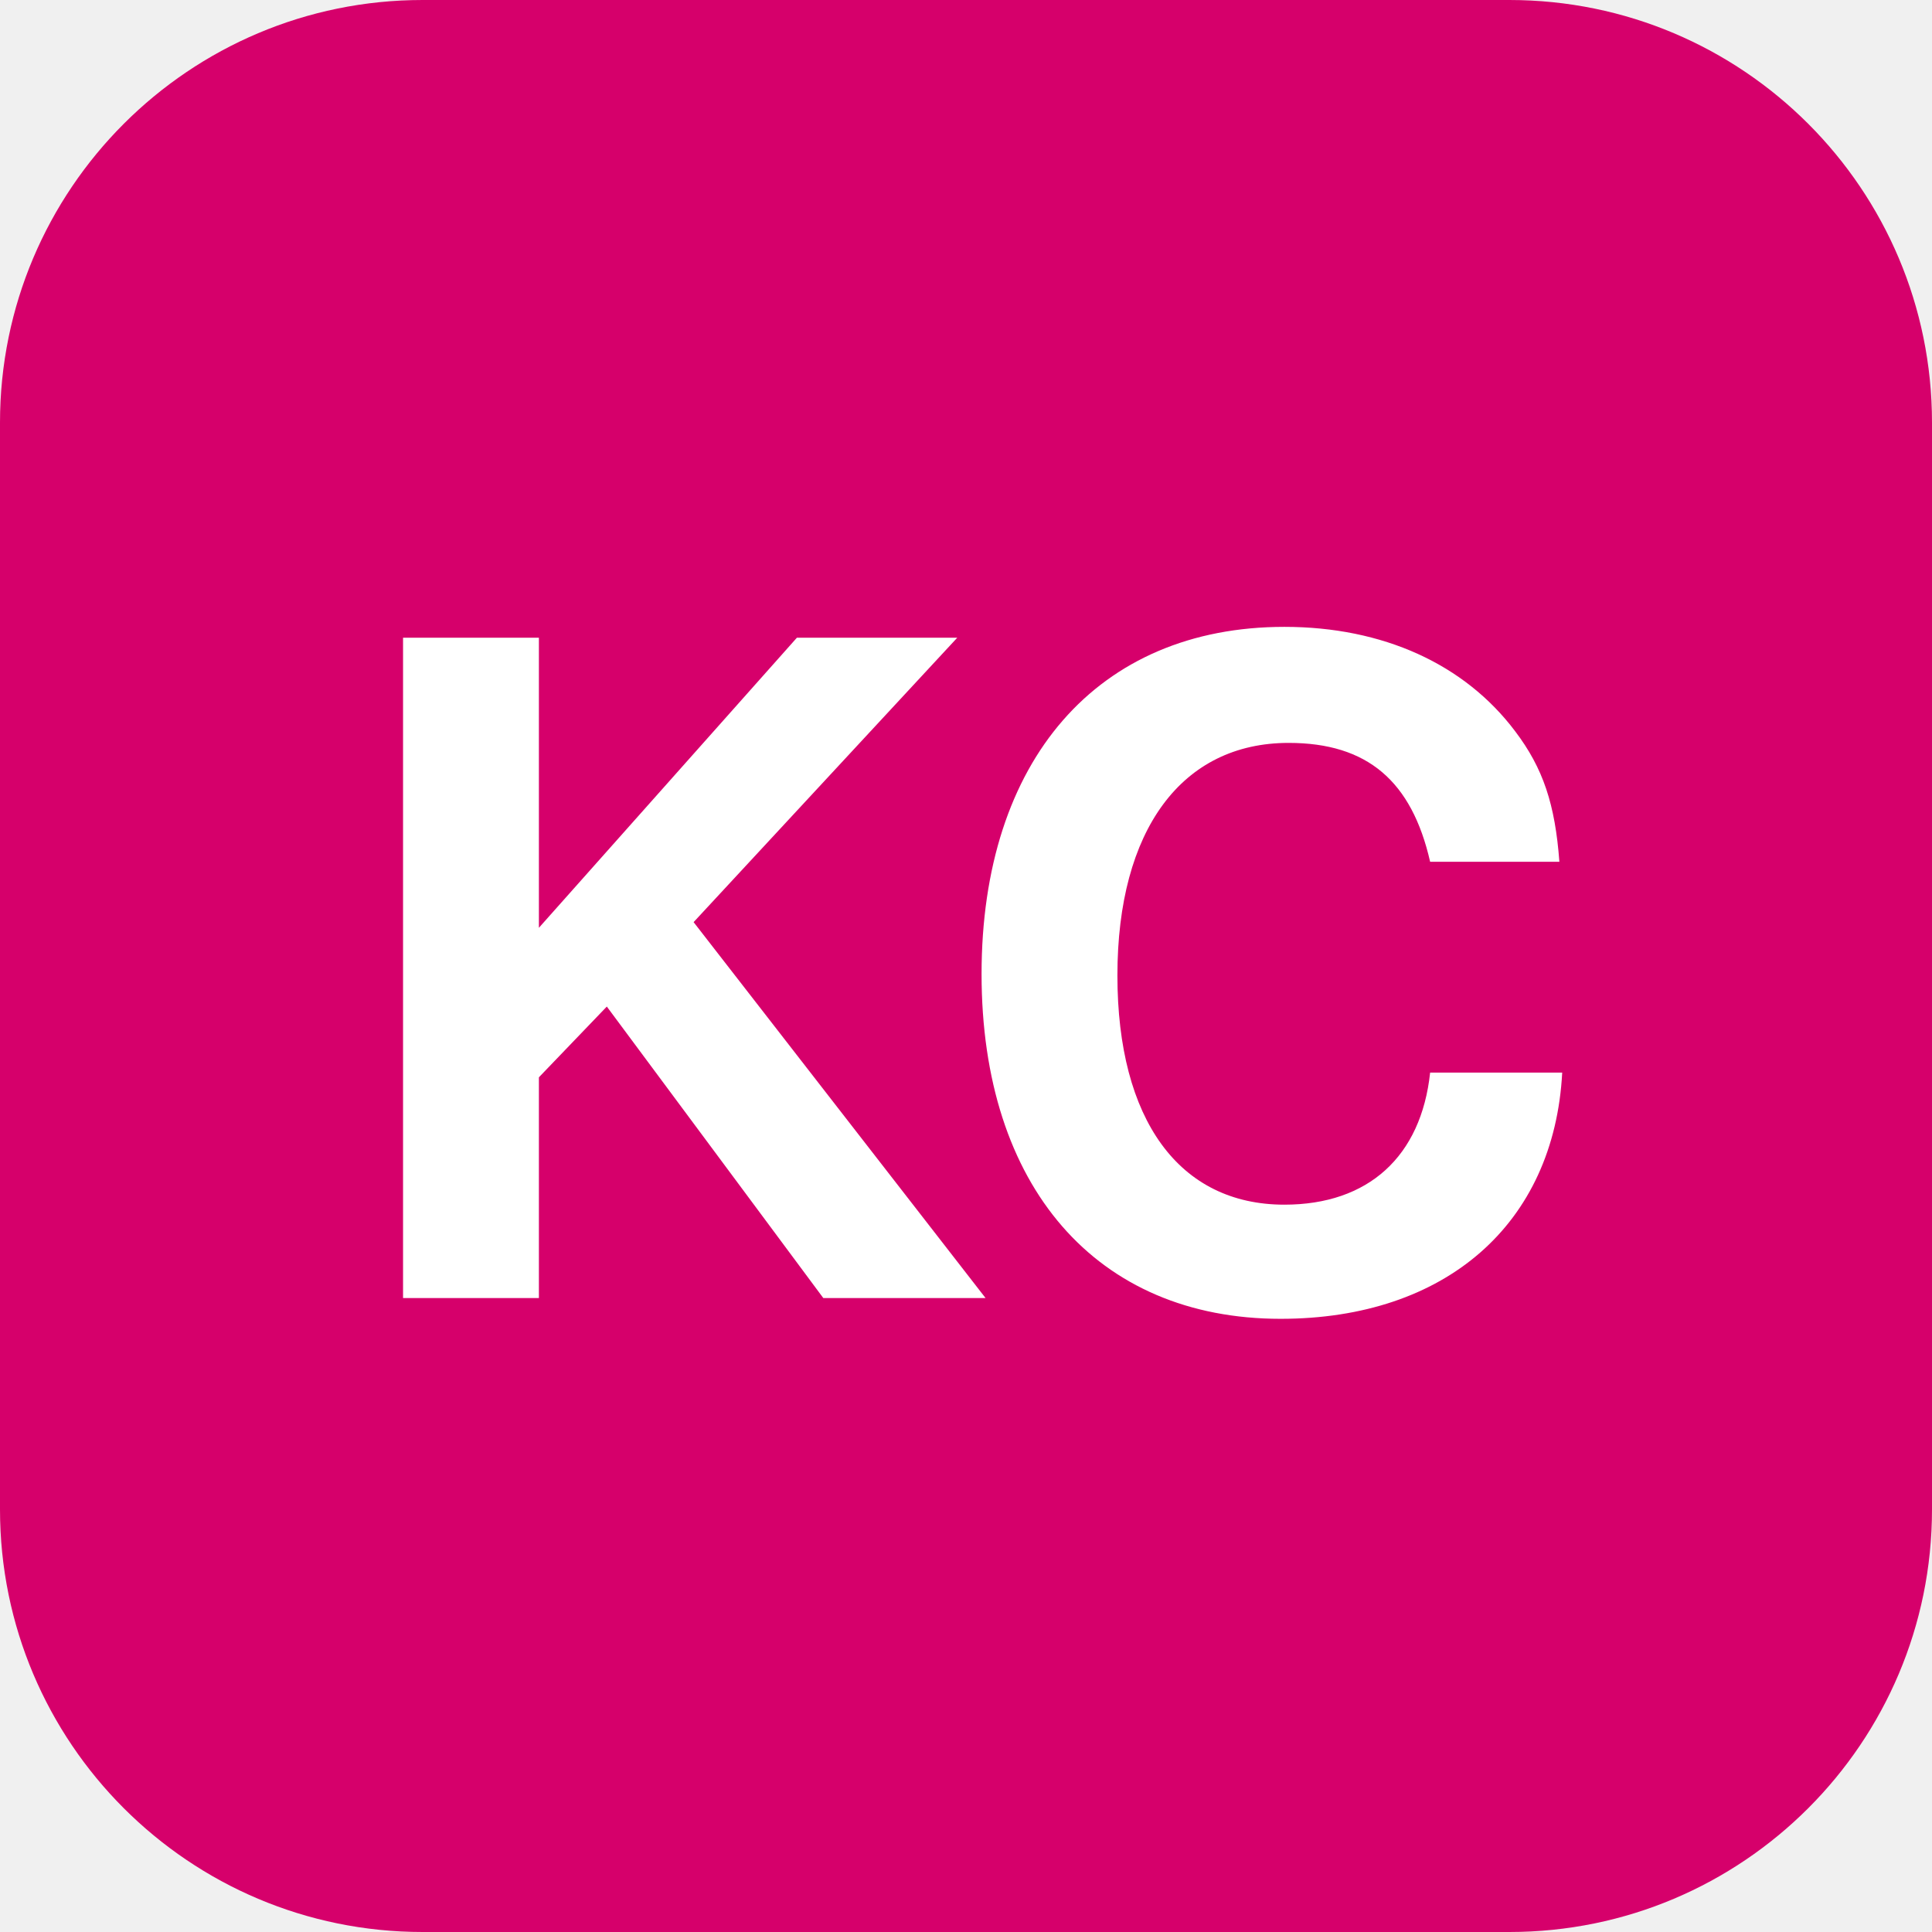
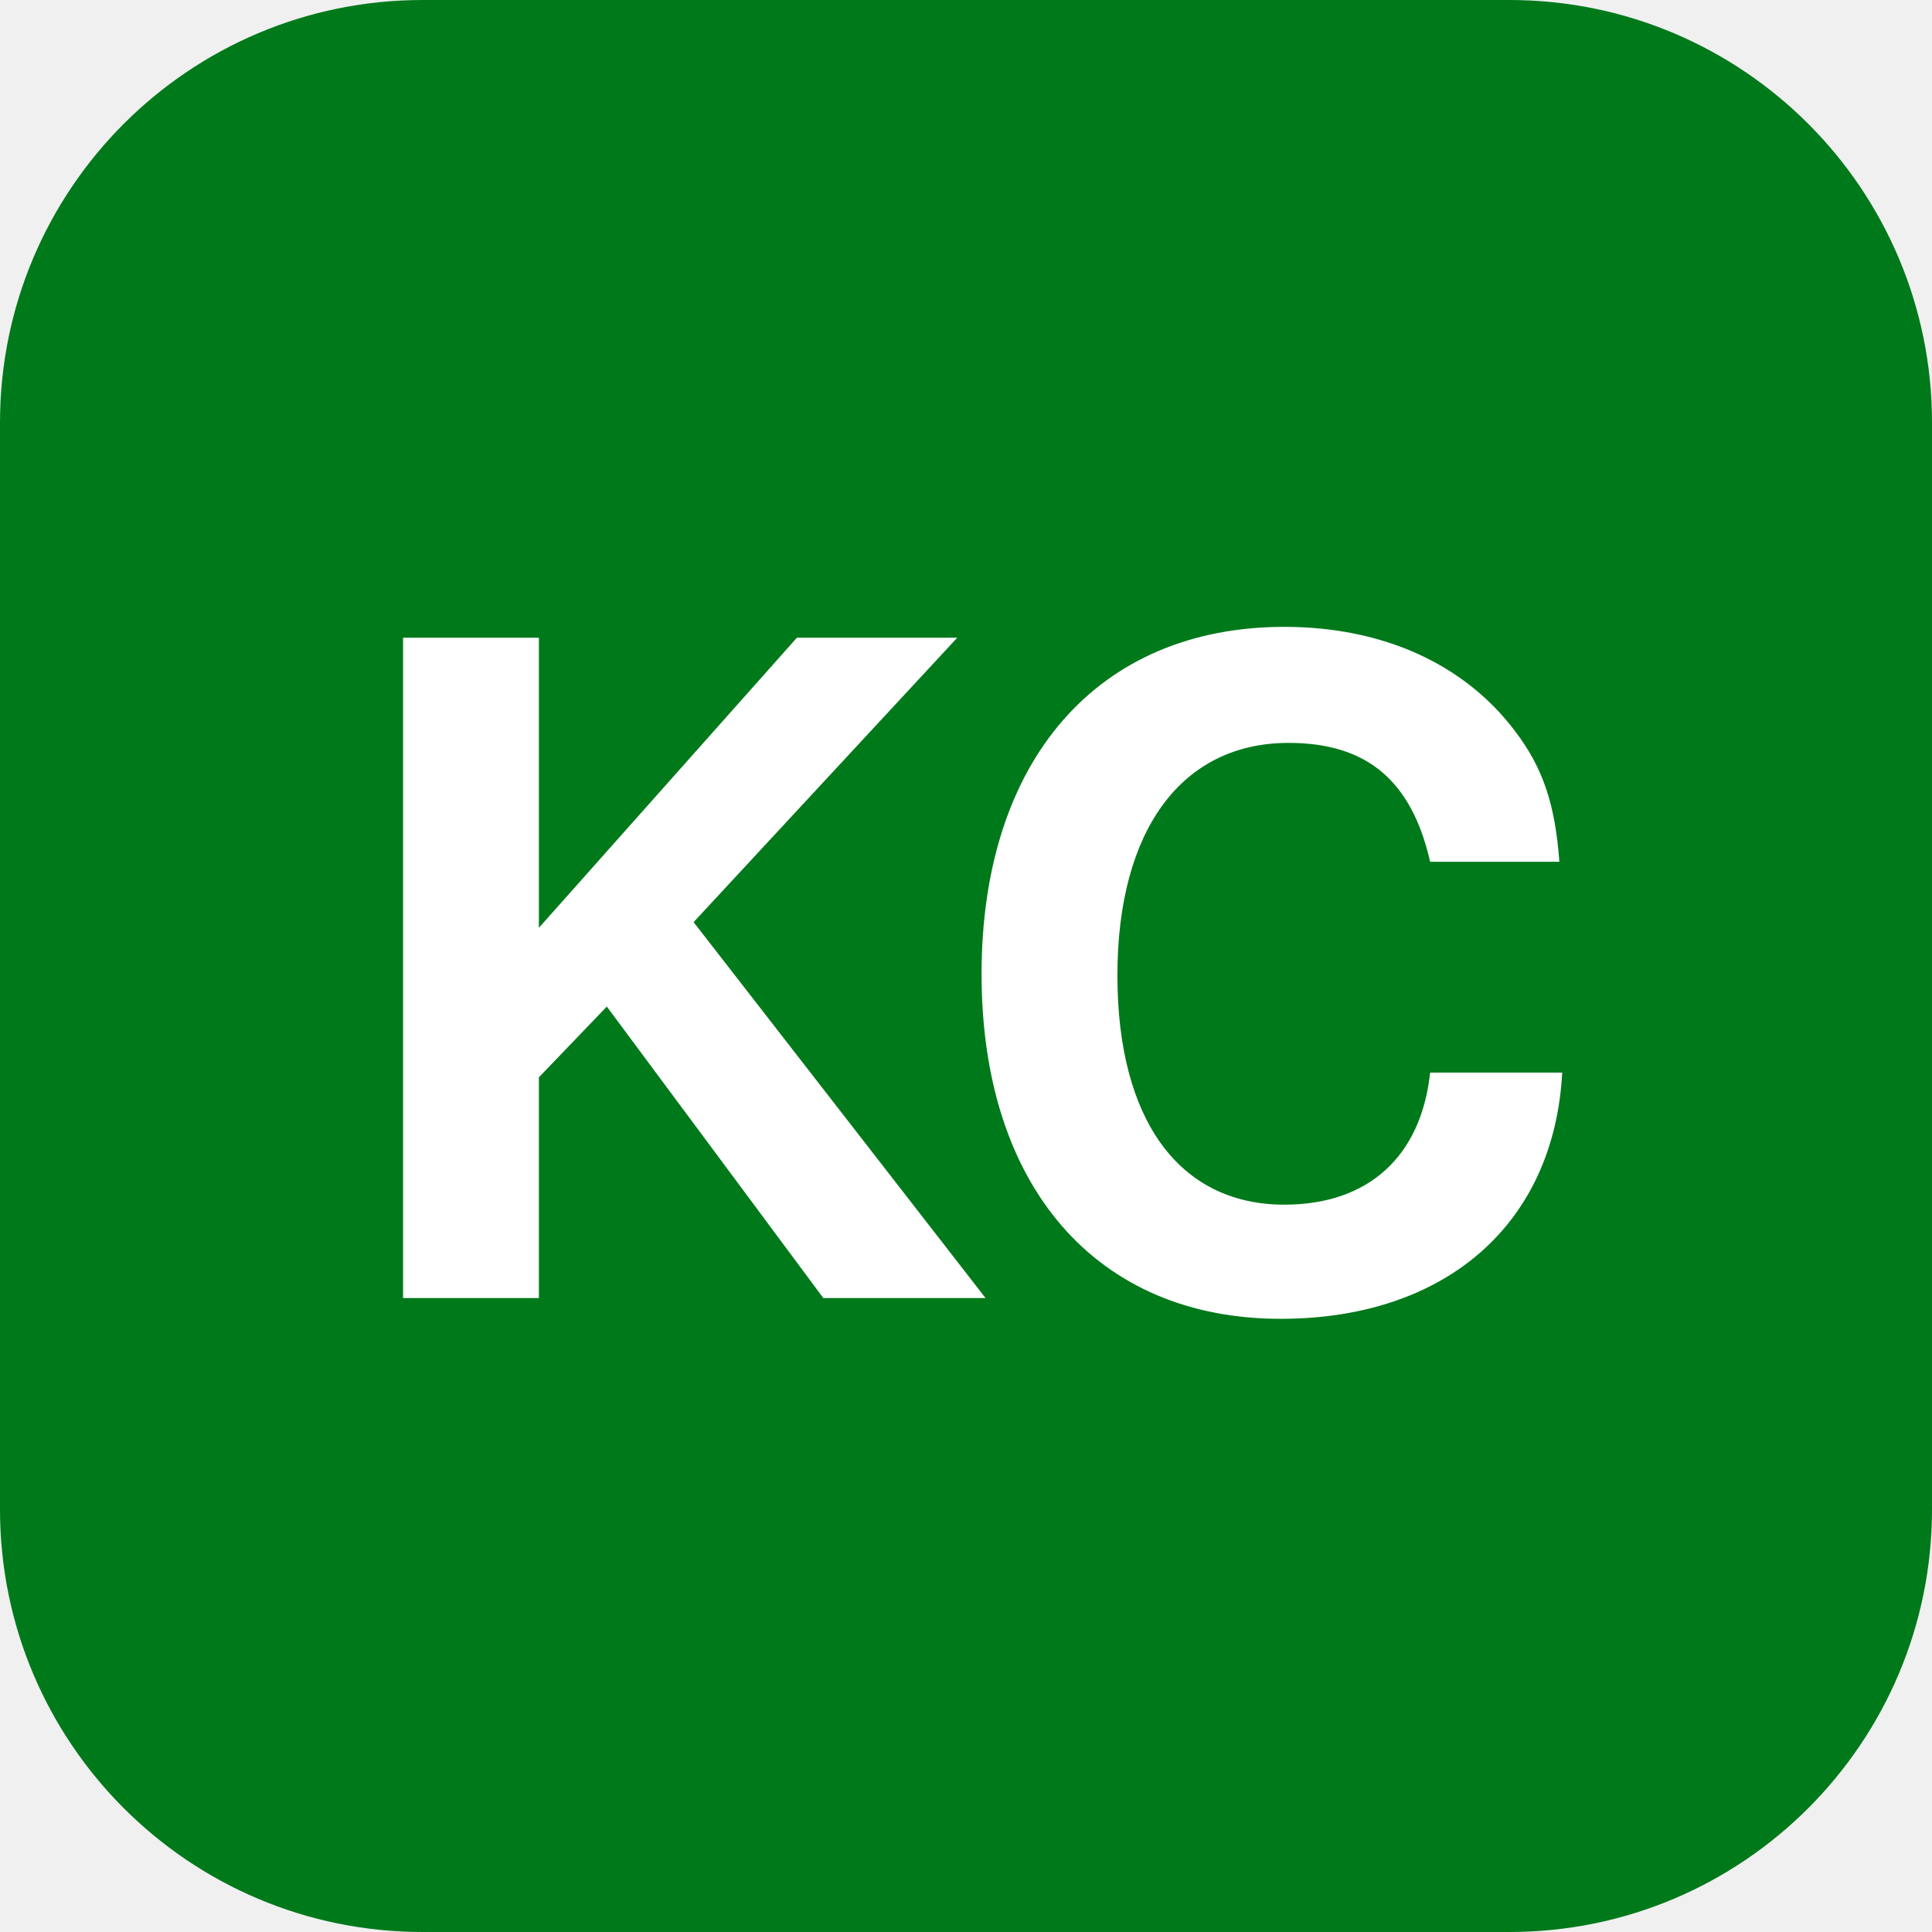
<svg xmlns="http://www.w3.org/2000/svg" width="64" height="64" viewBox="0 0 64 64" role="img" aria-label="Kyle Cesmat">
-   <rect width="64" height="64" rx="14" fill="#d6006b" />
+   <rect width="64" height="64" rx="14" fill="#00791b" />
  <text x="32" y="43" text-anchor="middle" font-family="Raleway, 'Helvetica Neue', Helvetica, Arial, sans-serif" font-weight="700" font-size="30" fill="#ffffff">KC</text>
</svg>
